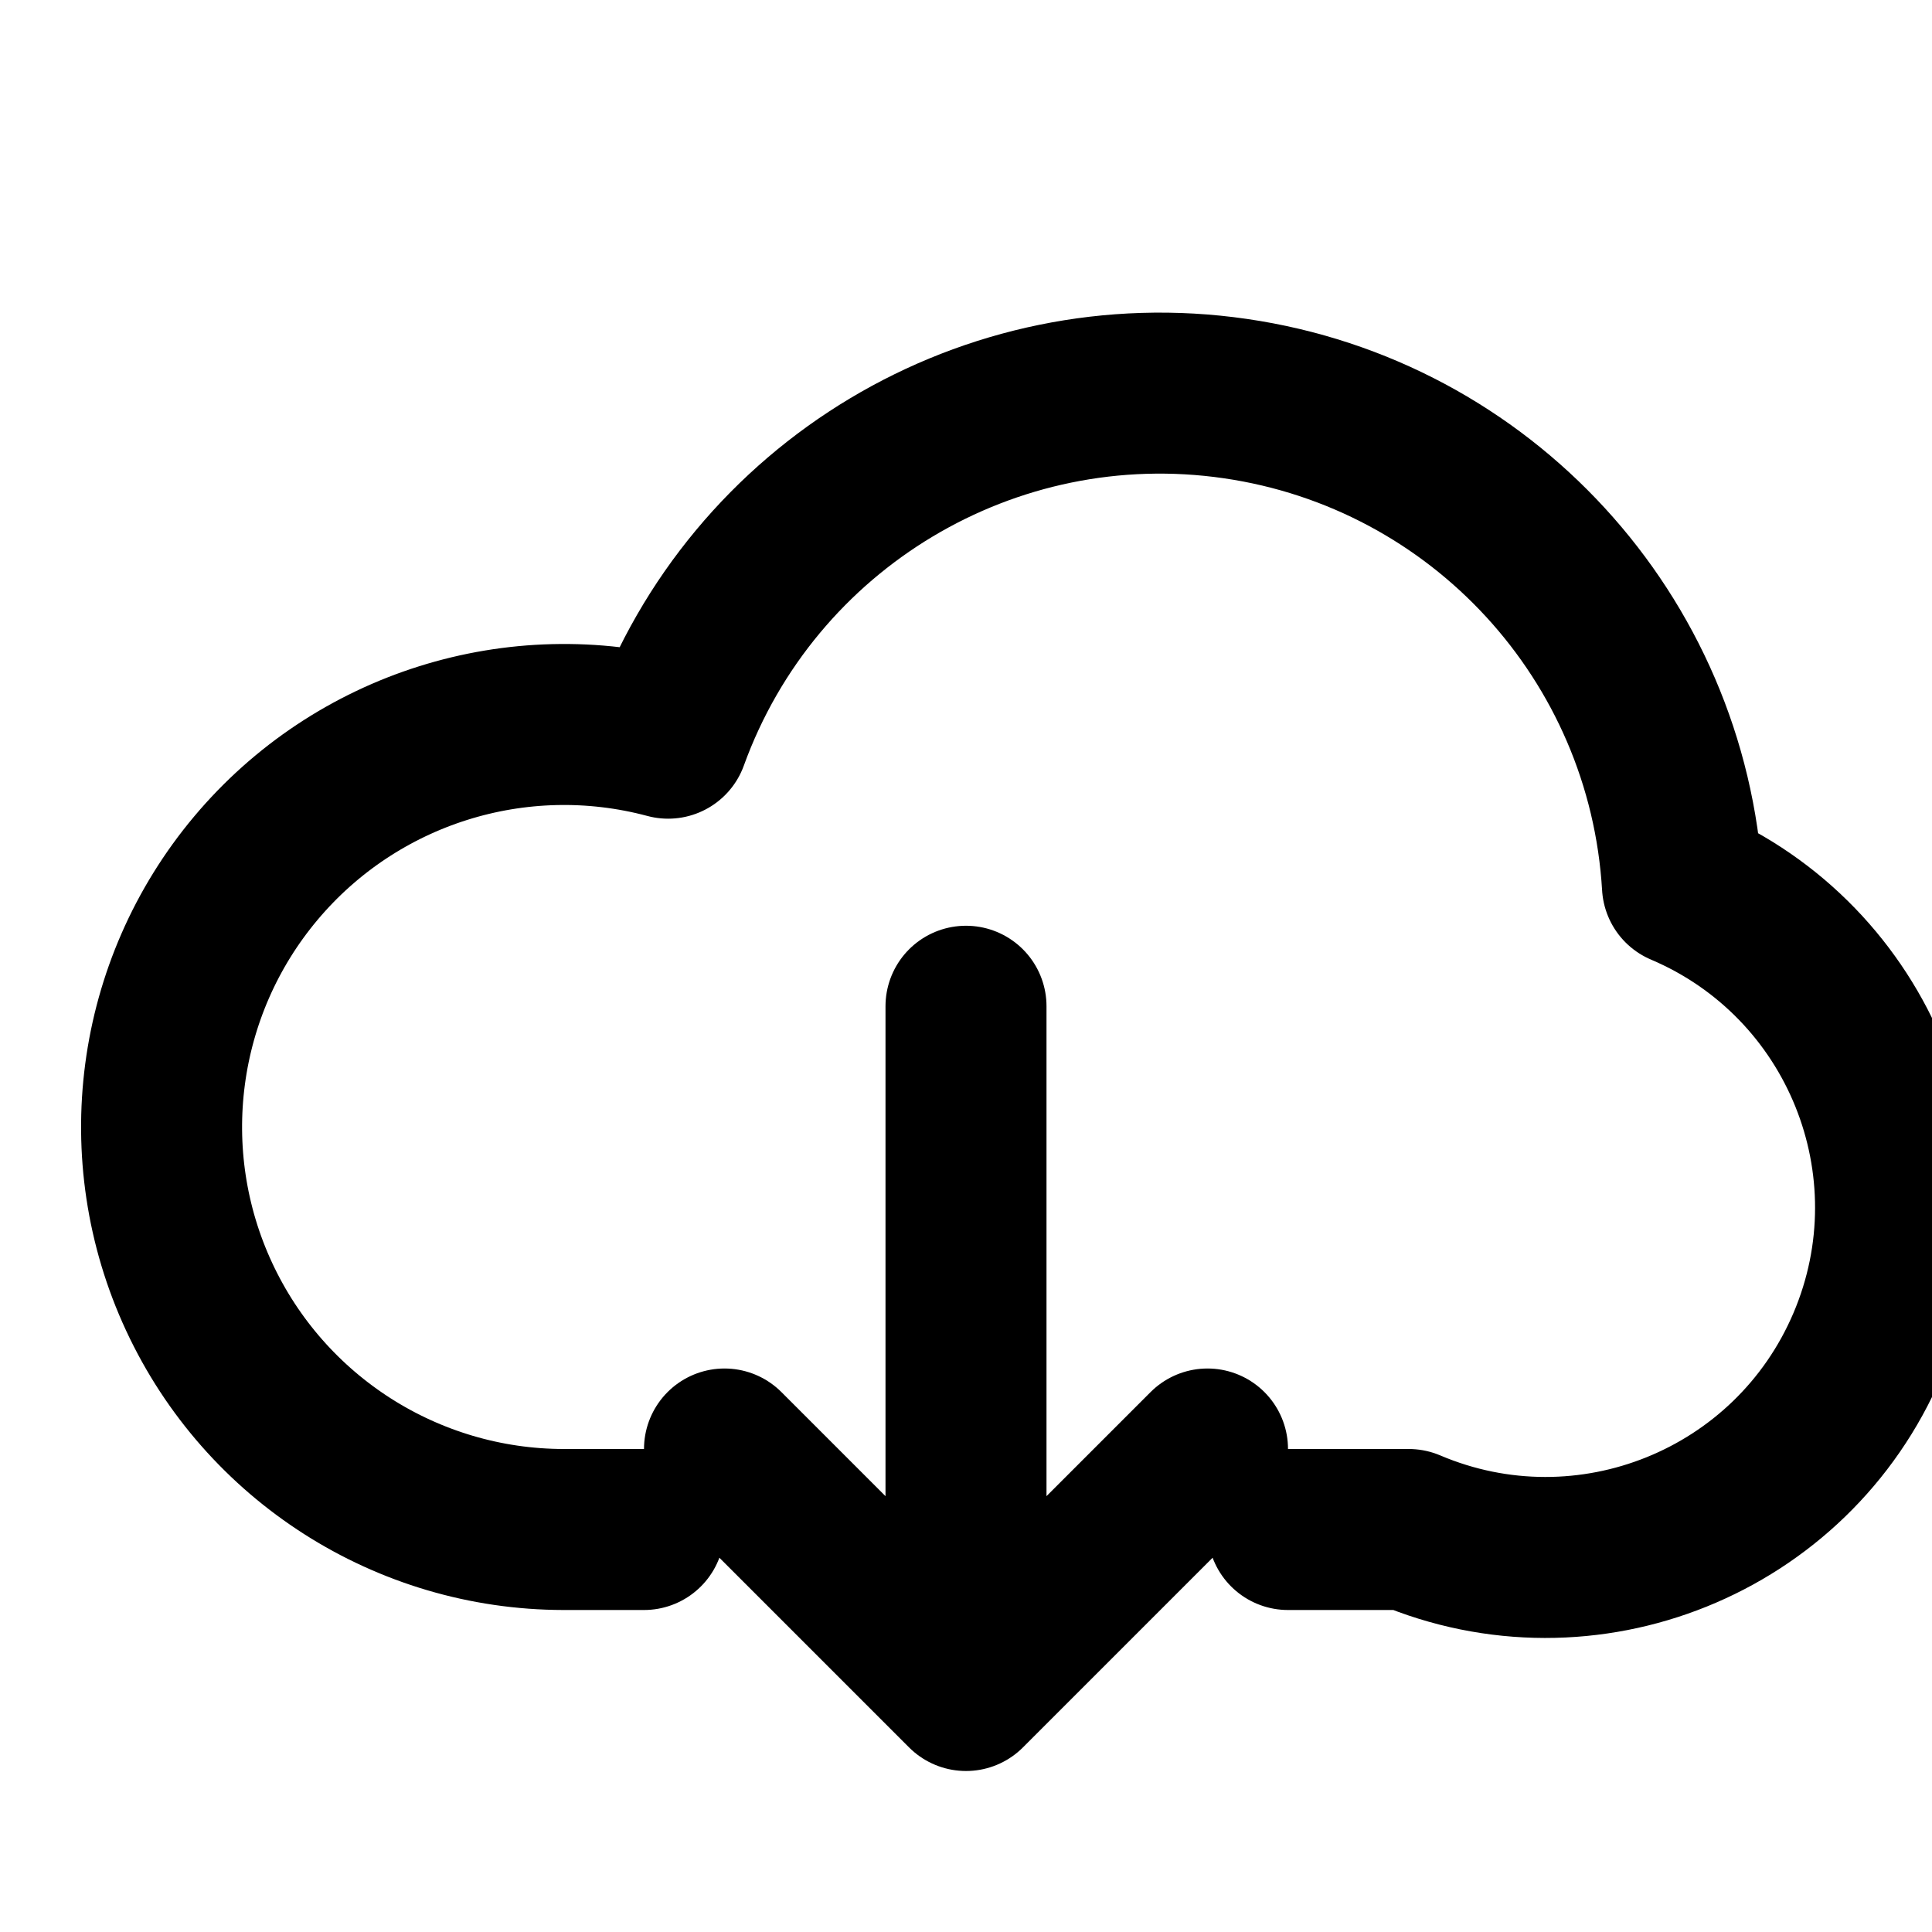
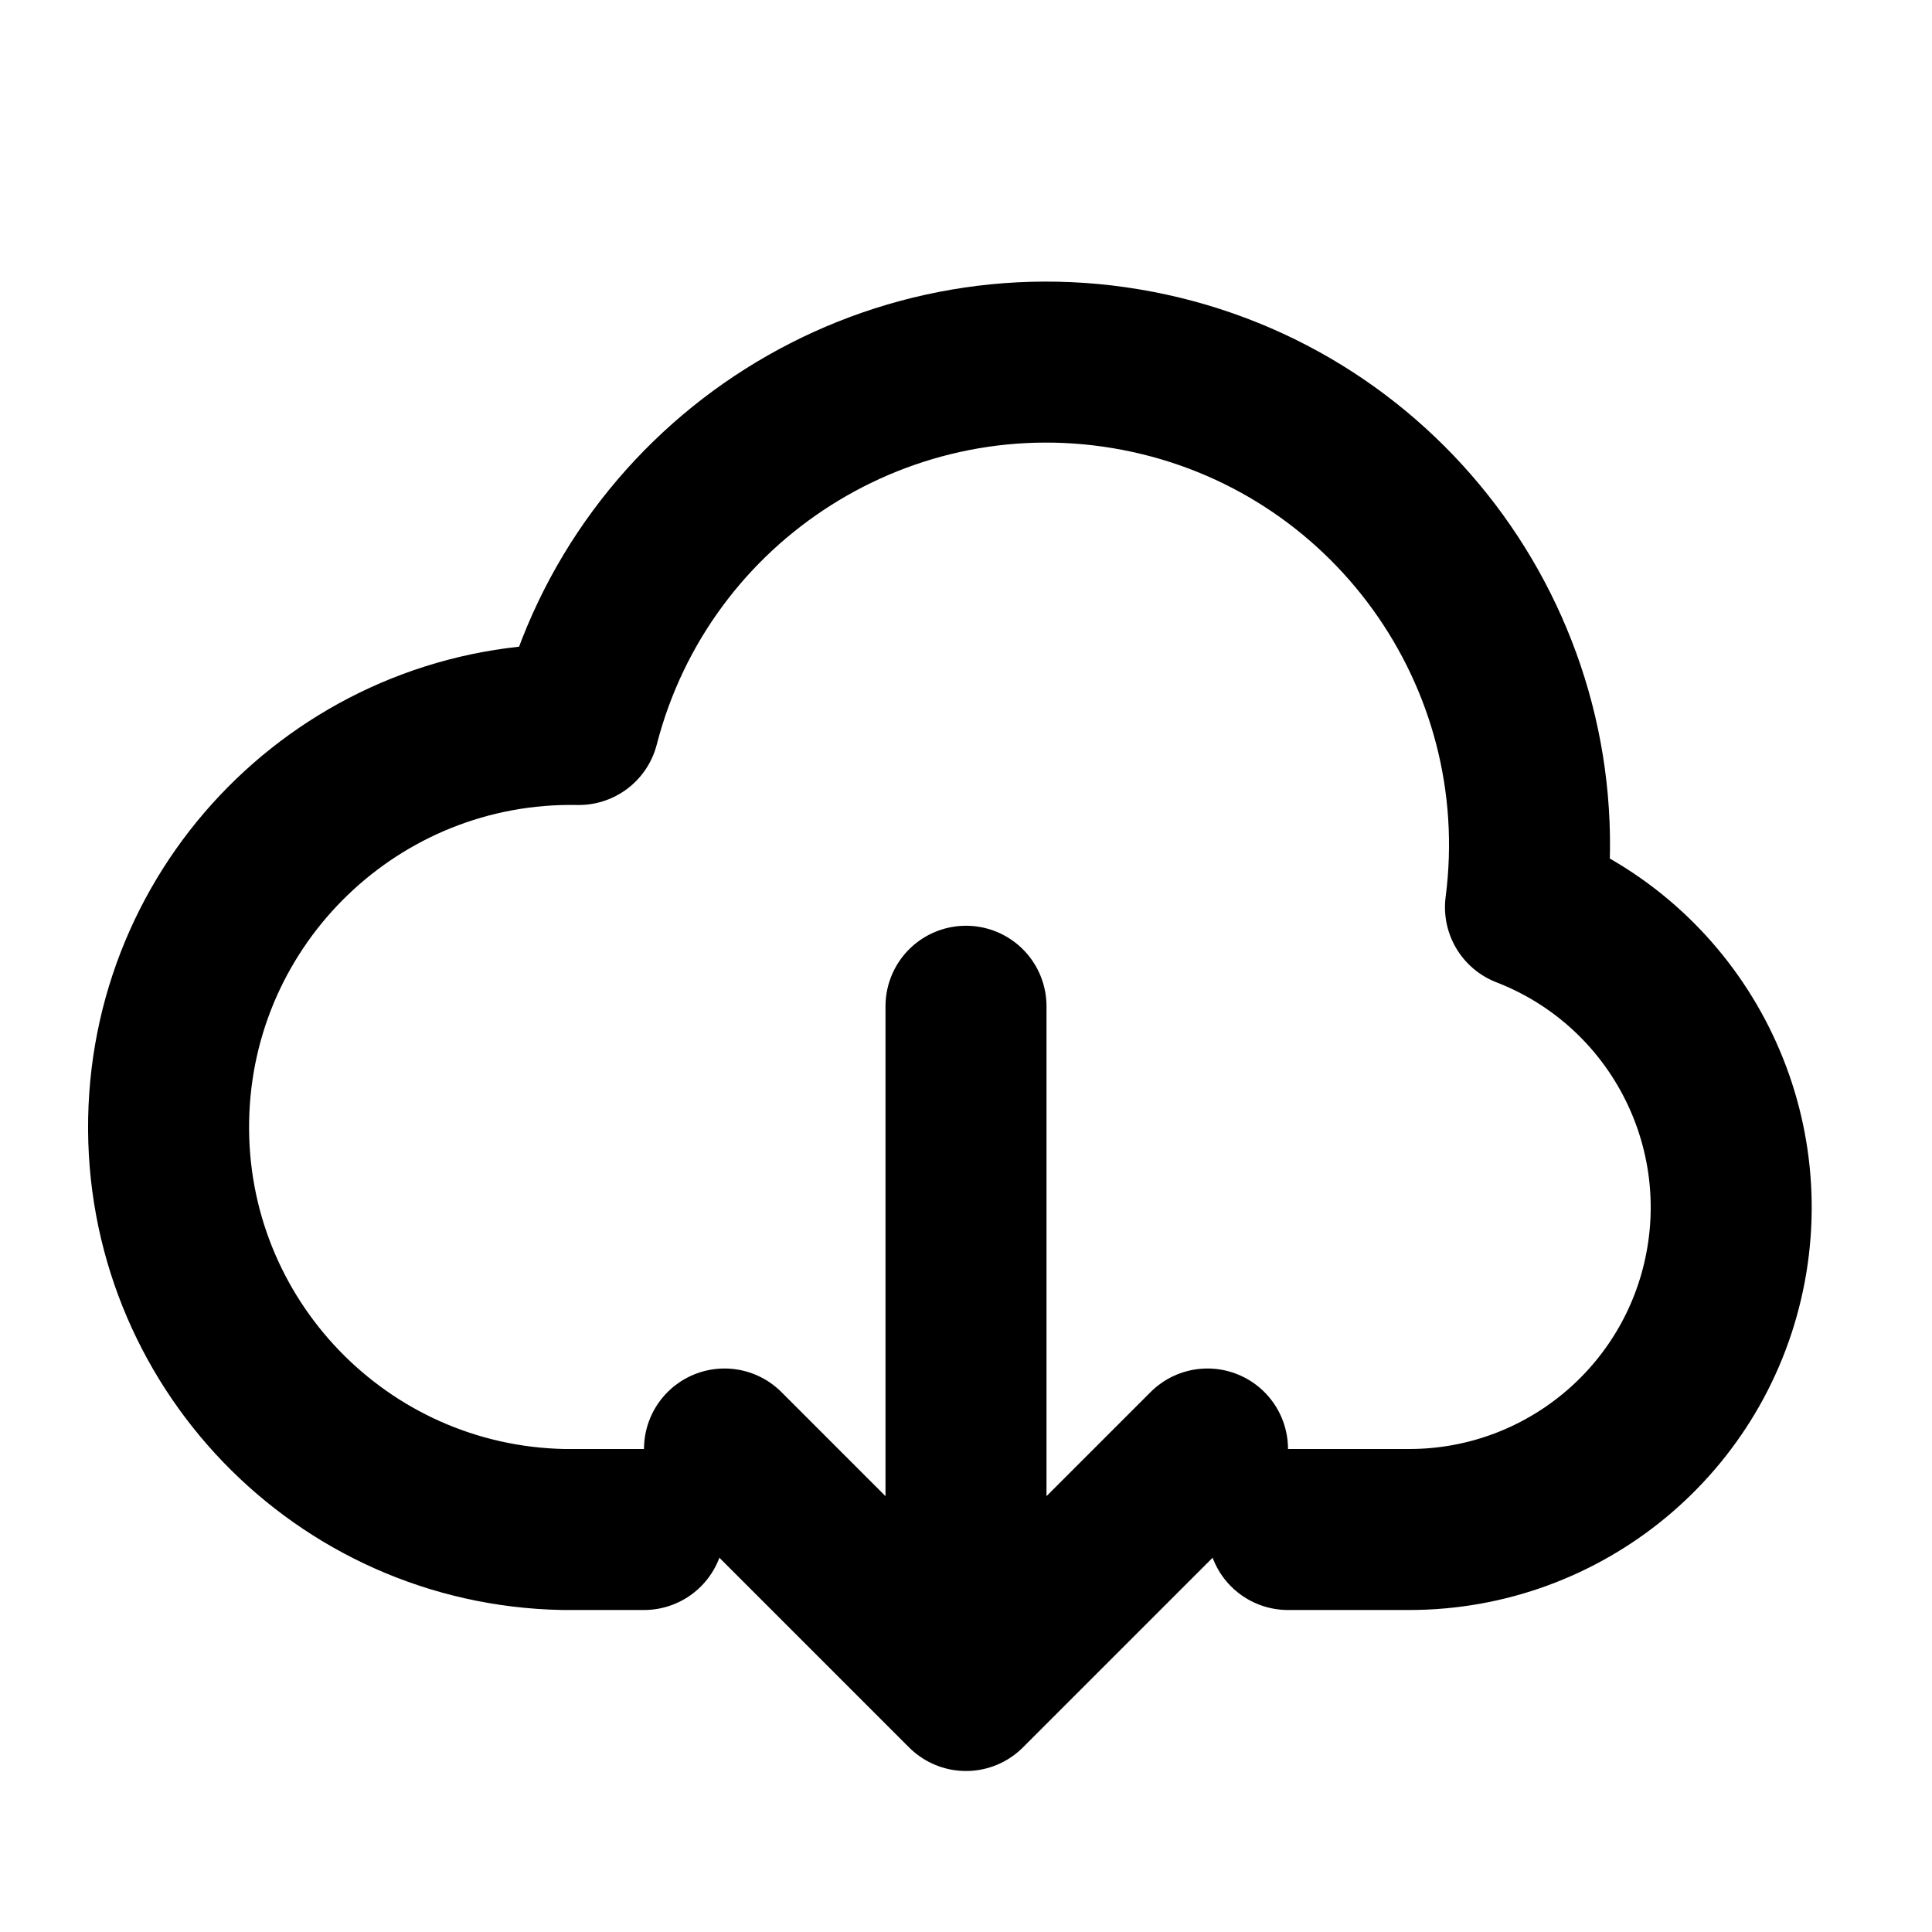
<svg xmlns="http://www.w3.org/2000/svg" width="24" height="24" viewBox="0 0 24 24" fill="none" stroke="currentColor" stroke-width="2" stroke-linecap="round" stroke-linejoin="round">
-   <path d="M8 19H7a5 5 0 1 1 1.3-9.83A6.5 6.5 0 0 1 20.9 11 4 4 0 0 1 17.5 19H16M12 12.5v8.5M9 18l3 3 3-3" />
+   <path d="M8 19H7A5 5 0 1 1 7.19 9A6 6 0 0 1 18.95 11.27A4 4 0 0 1 17.5 19H16M12 12.5v8.5M9 18l3 3 3-3" />
</svg>
